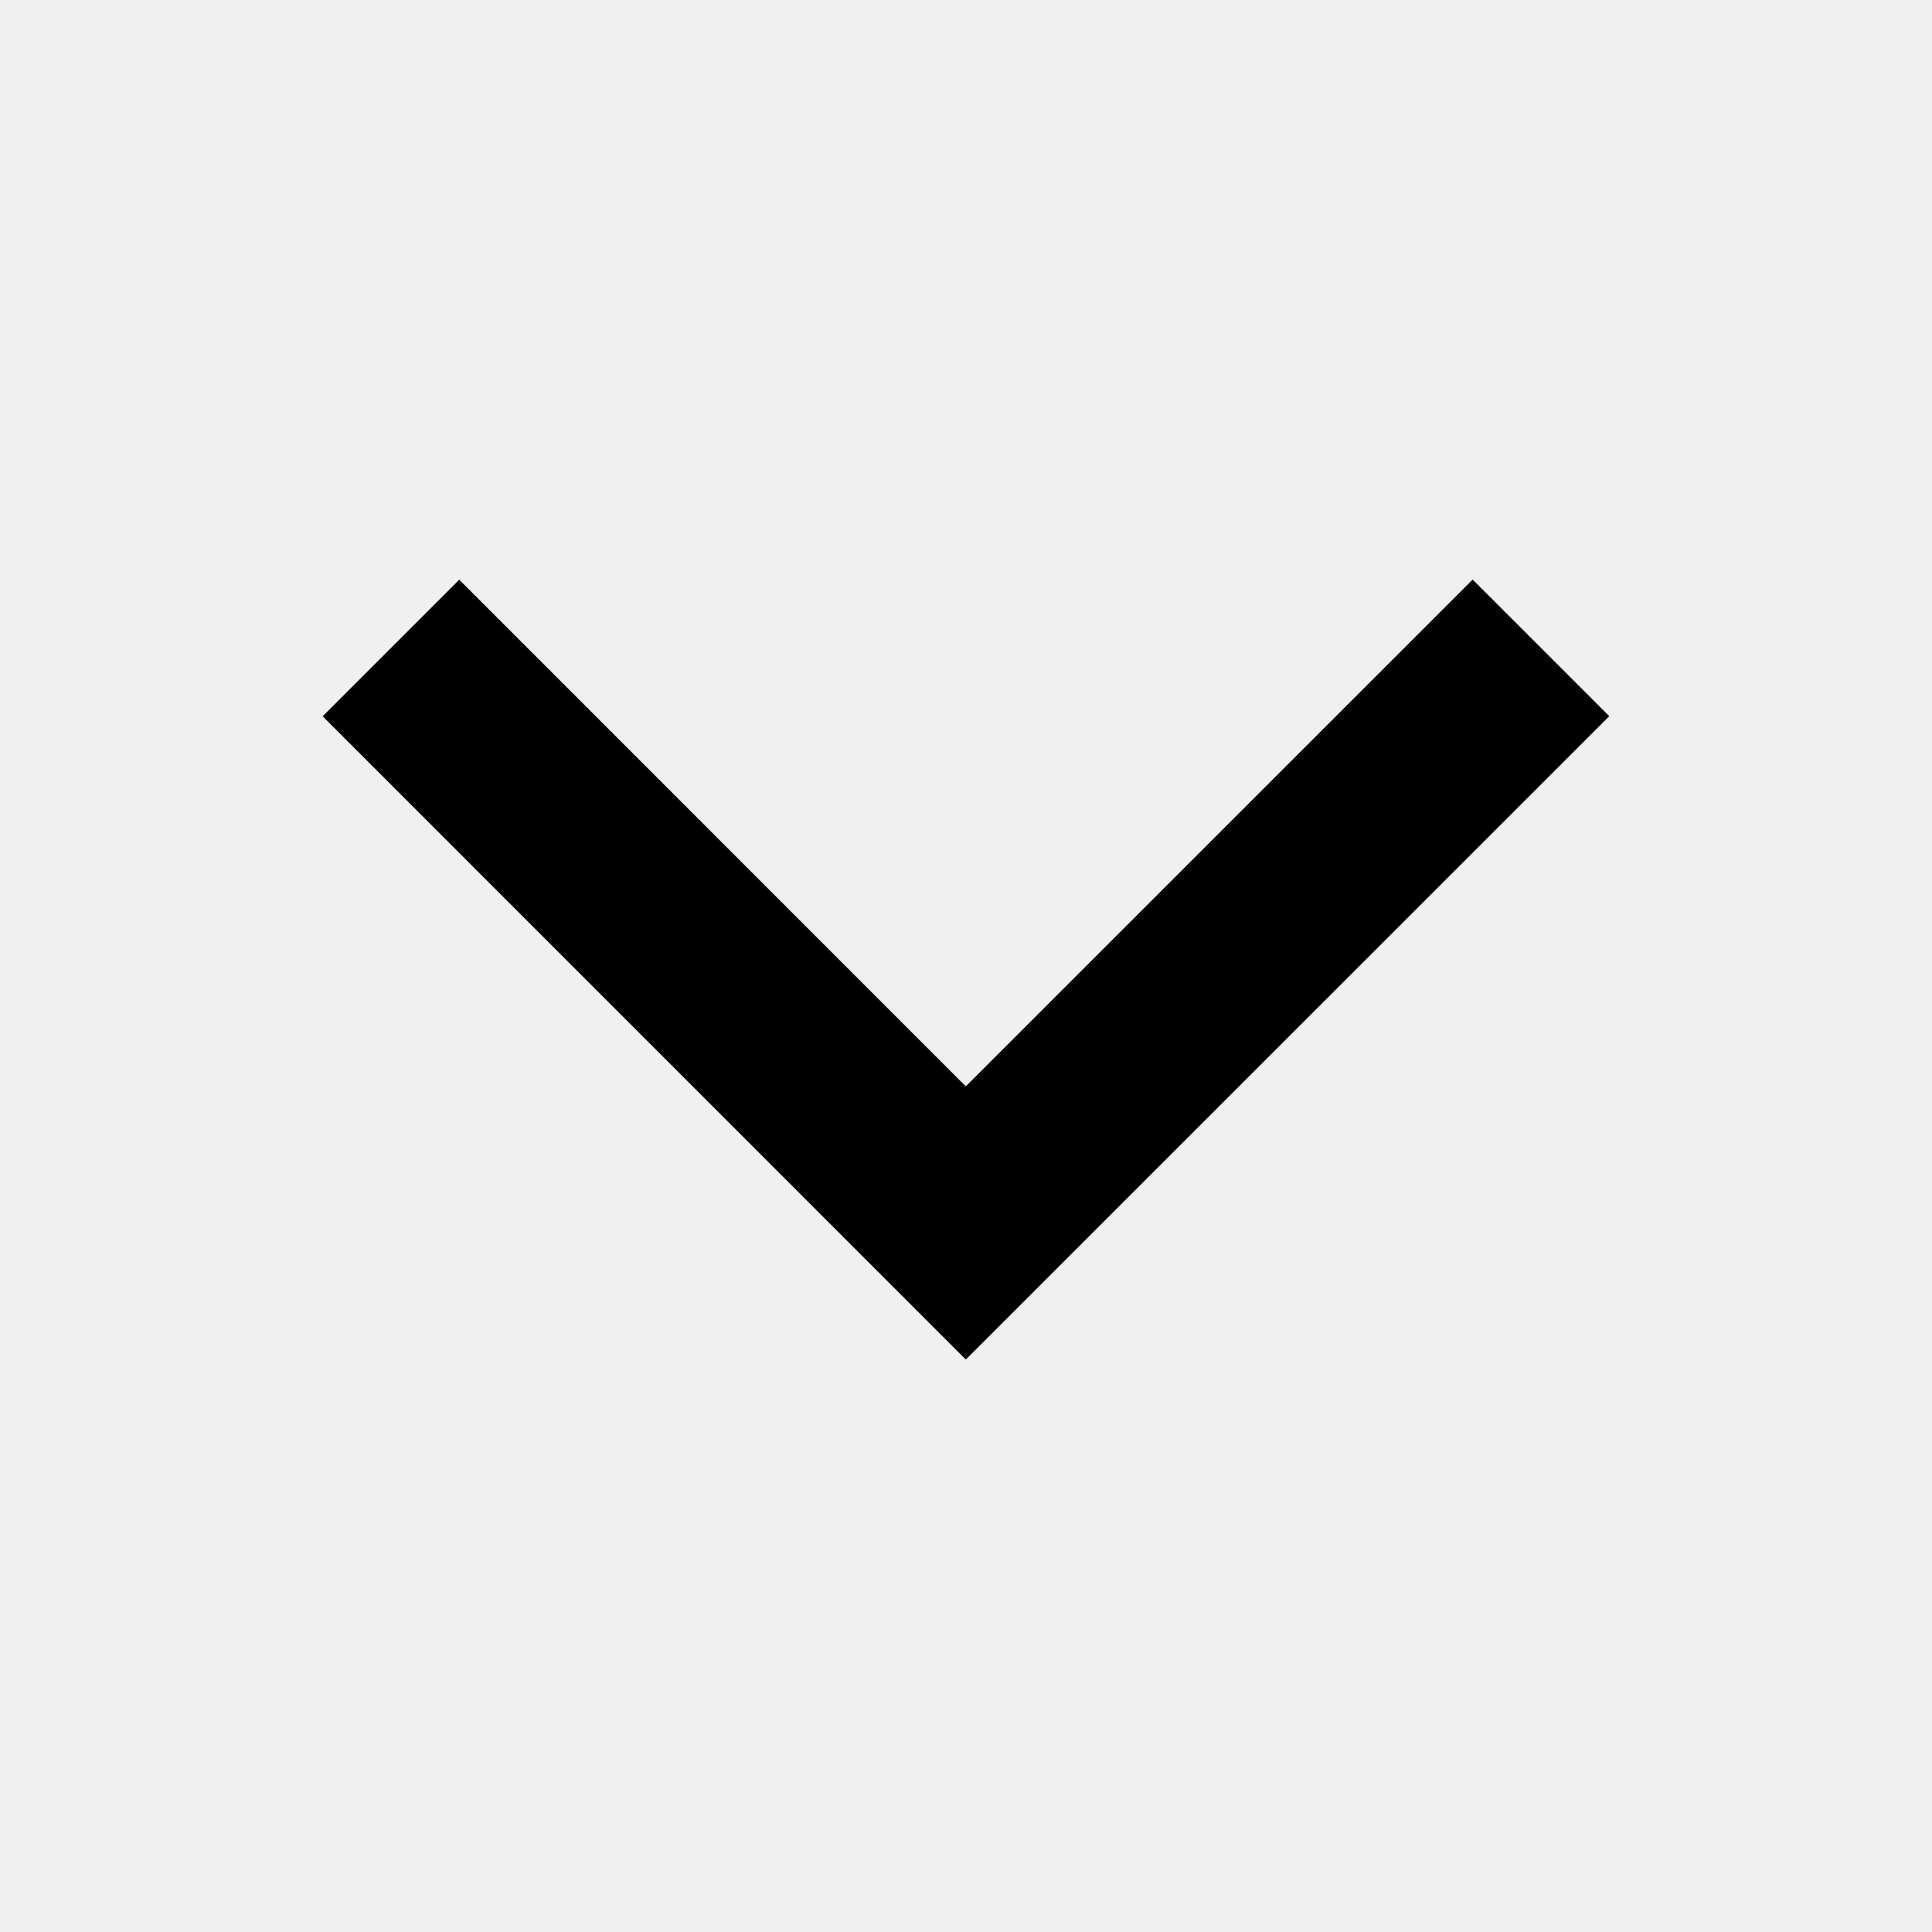
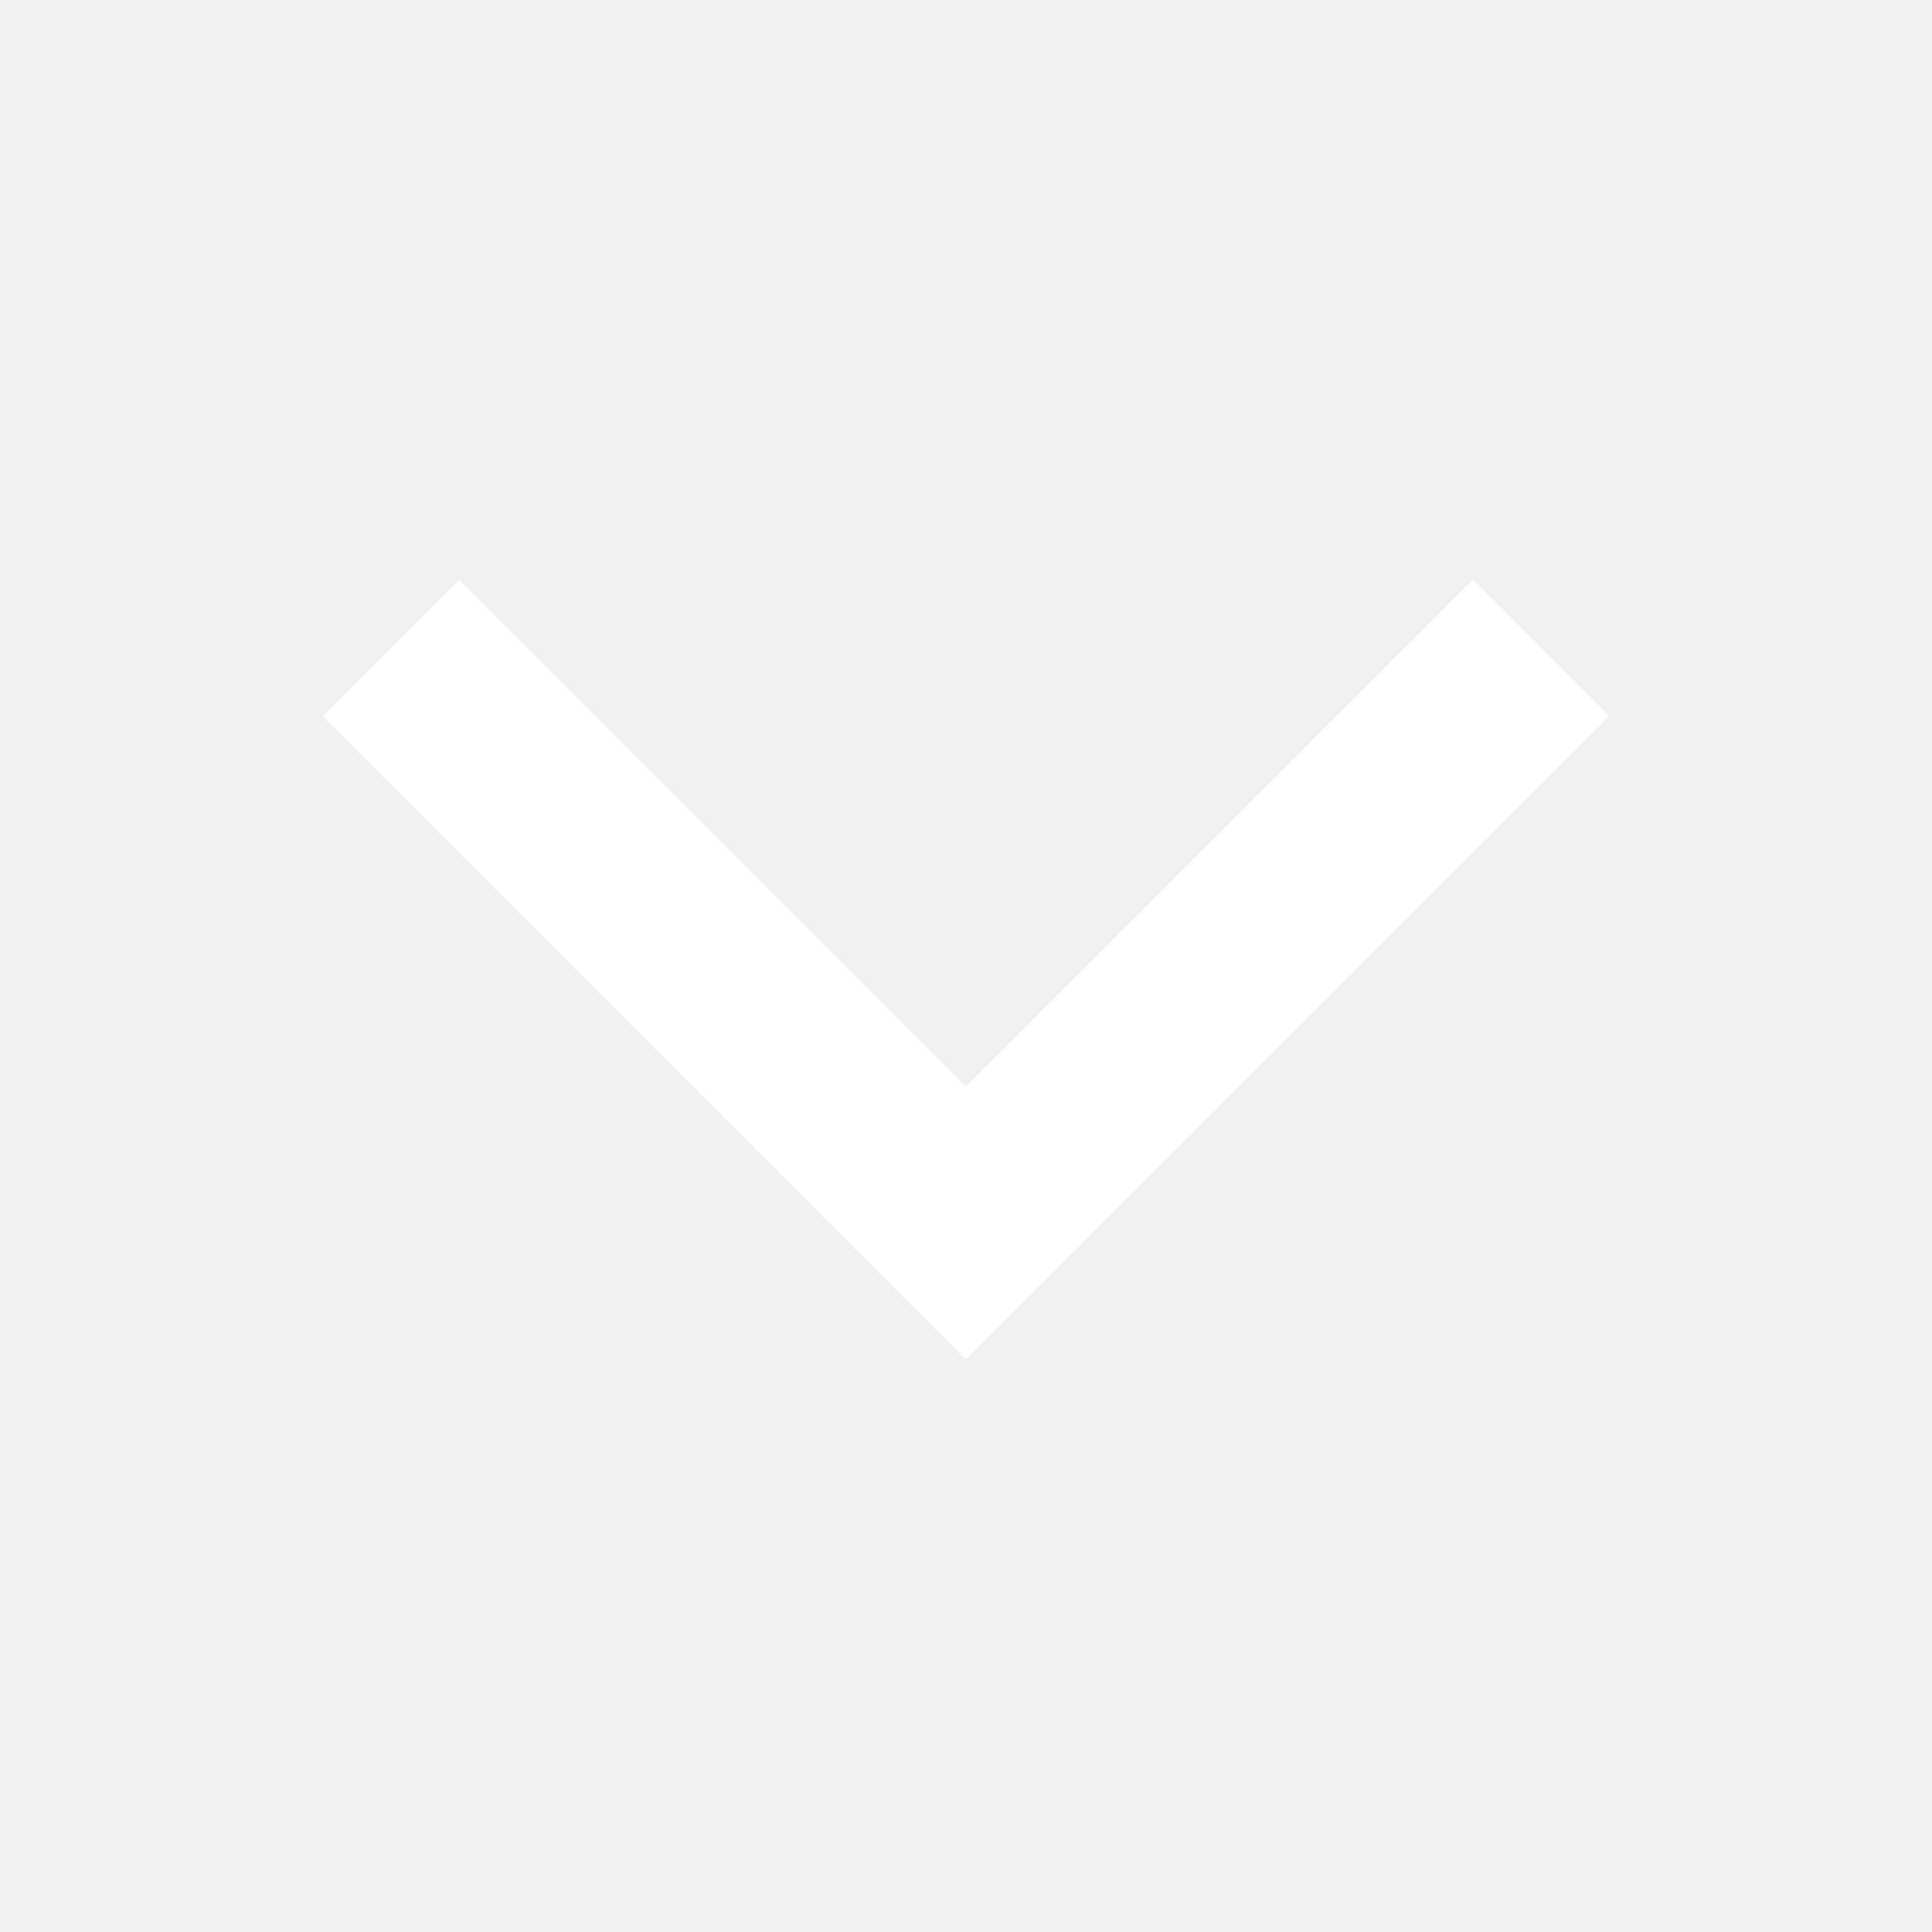
<svg xmlns="http://www.w3.org/2000/svg" width="20px" height="20px" viewBox="0 0 20 20" version="1.1">
  <defs />
  <g id="Page-1" stroke="none" stroke-width="1" fill="none" fill-rule="evenodd">
-     <g id="down-angle" fill="#000000">
+     <g id="down-angle" fill="white">
      <polygon id="Page-1" points="15.245 6 9.998 11.246 4.754 6.001 3.34 7.415 9.998 14.074 16.659 7.414" />
    </g>
  </g>
</svg>
